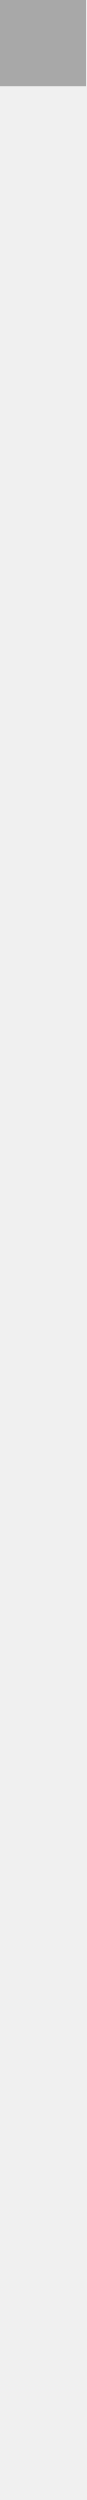
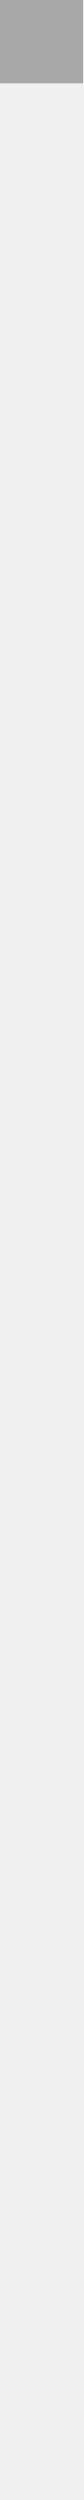
- <svg xmlns="http://www.w3.org/2000/svg" width="1" height="29" viewBox="0 0 1 29" fill="none">
-   <mask id="mask0_358_94" style="mask-type:alpha" maskUnits="userSpaceOnUse" x="0" y="0" width="1" height="29">
-     <rect width="1" height="29" fill="white" />
+ <svg xmlns="http://www.w3.org/2000/svg" width="1" height="30" viewBox="0 0 1 30" fill="none">
+   <mask id="mask0_362_13" style="mask-type:alpha" maskUnits="userSpaceOnUse" x="0" y="0" width="1" height="30">
+     <rect width="1" height="30" fill="white" />
  </mask>
-   <g mask="url(#mask0_358_94)">
+   <g mask="url(#mask0_362_13)">
    <rect width="1" height="1" fill="black" fill-opacity="0.3" />
  </g>
</svg>
